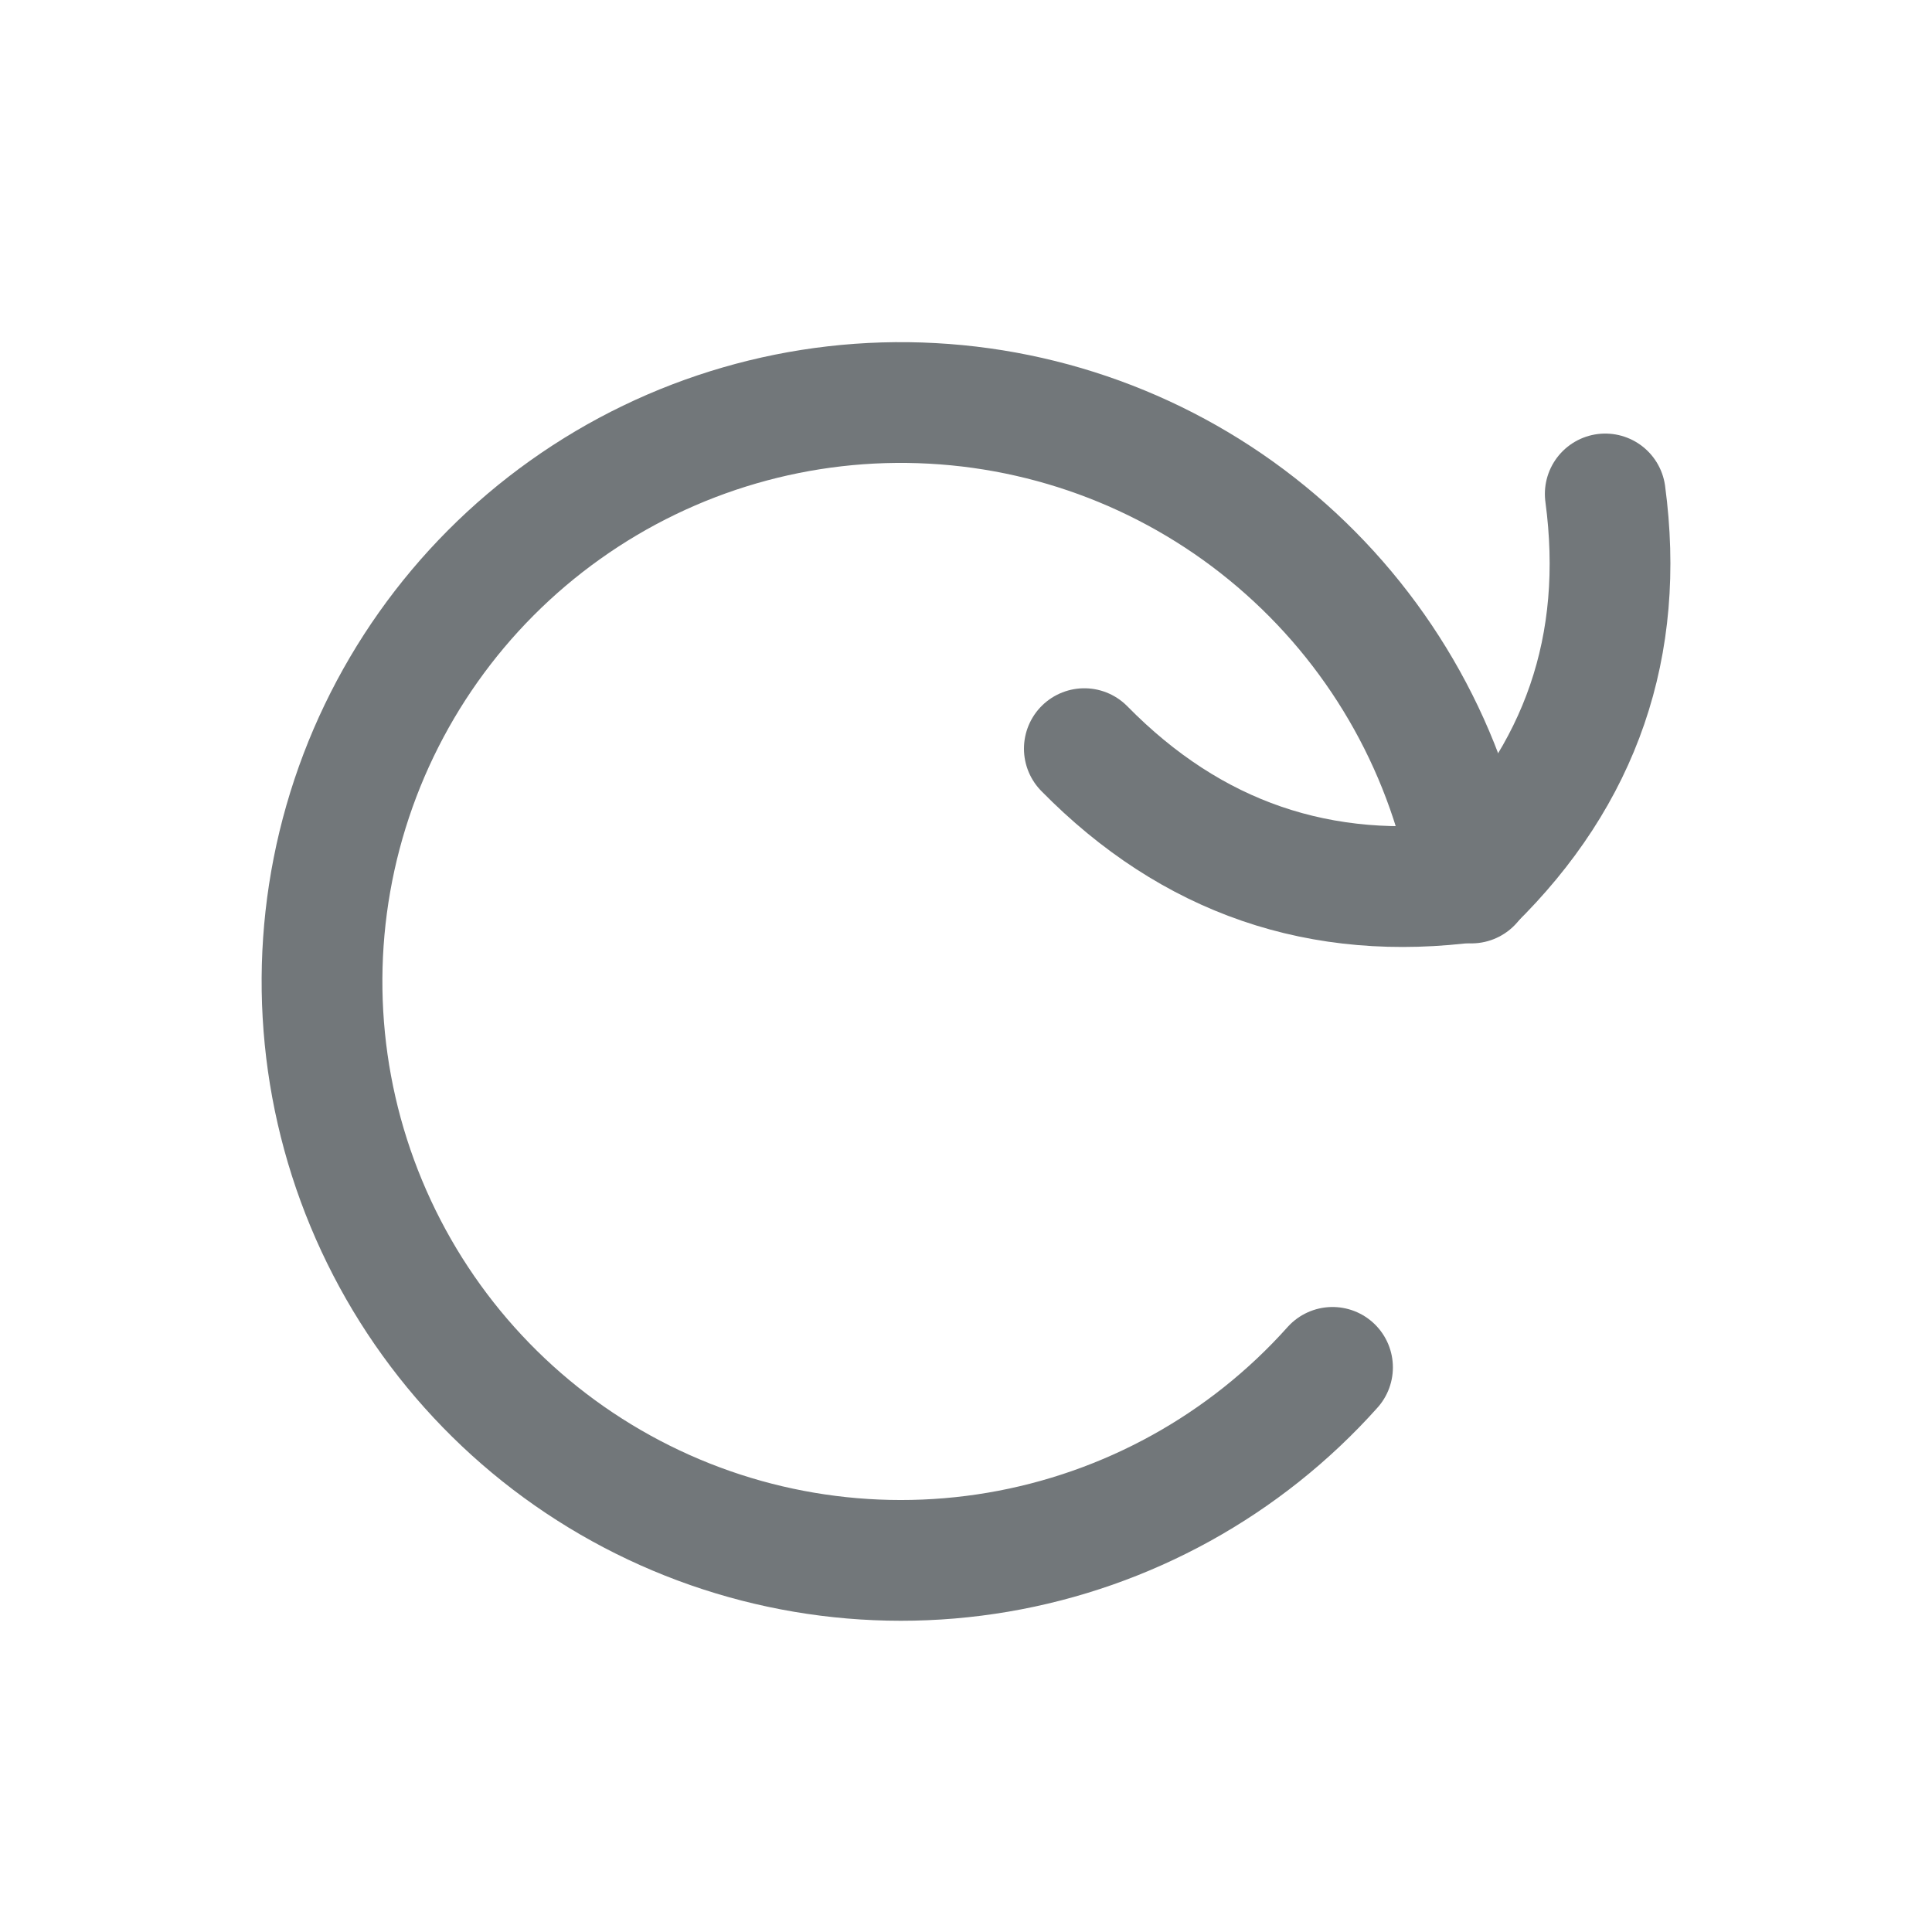
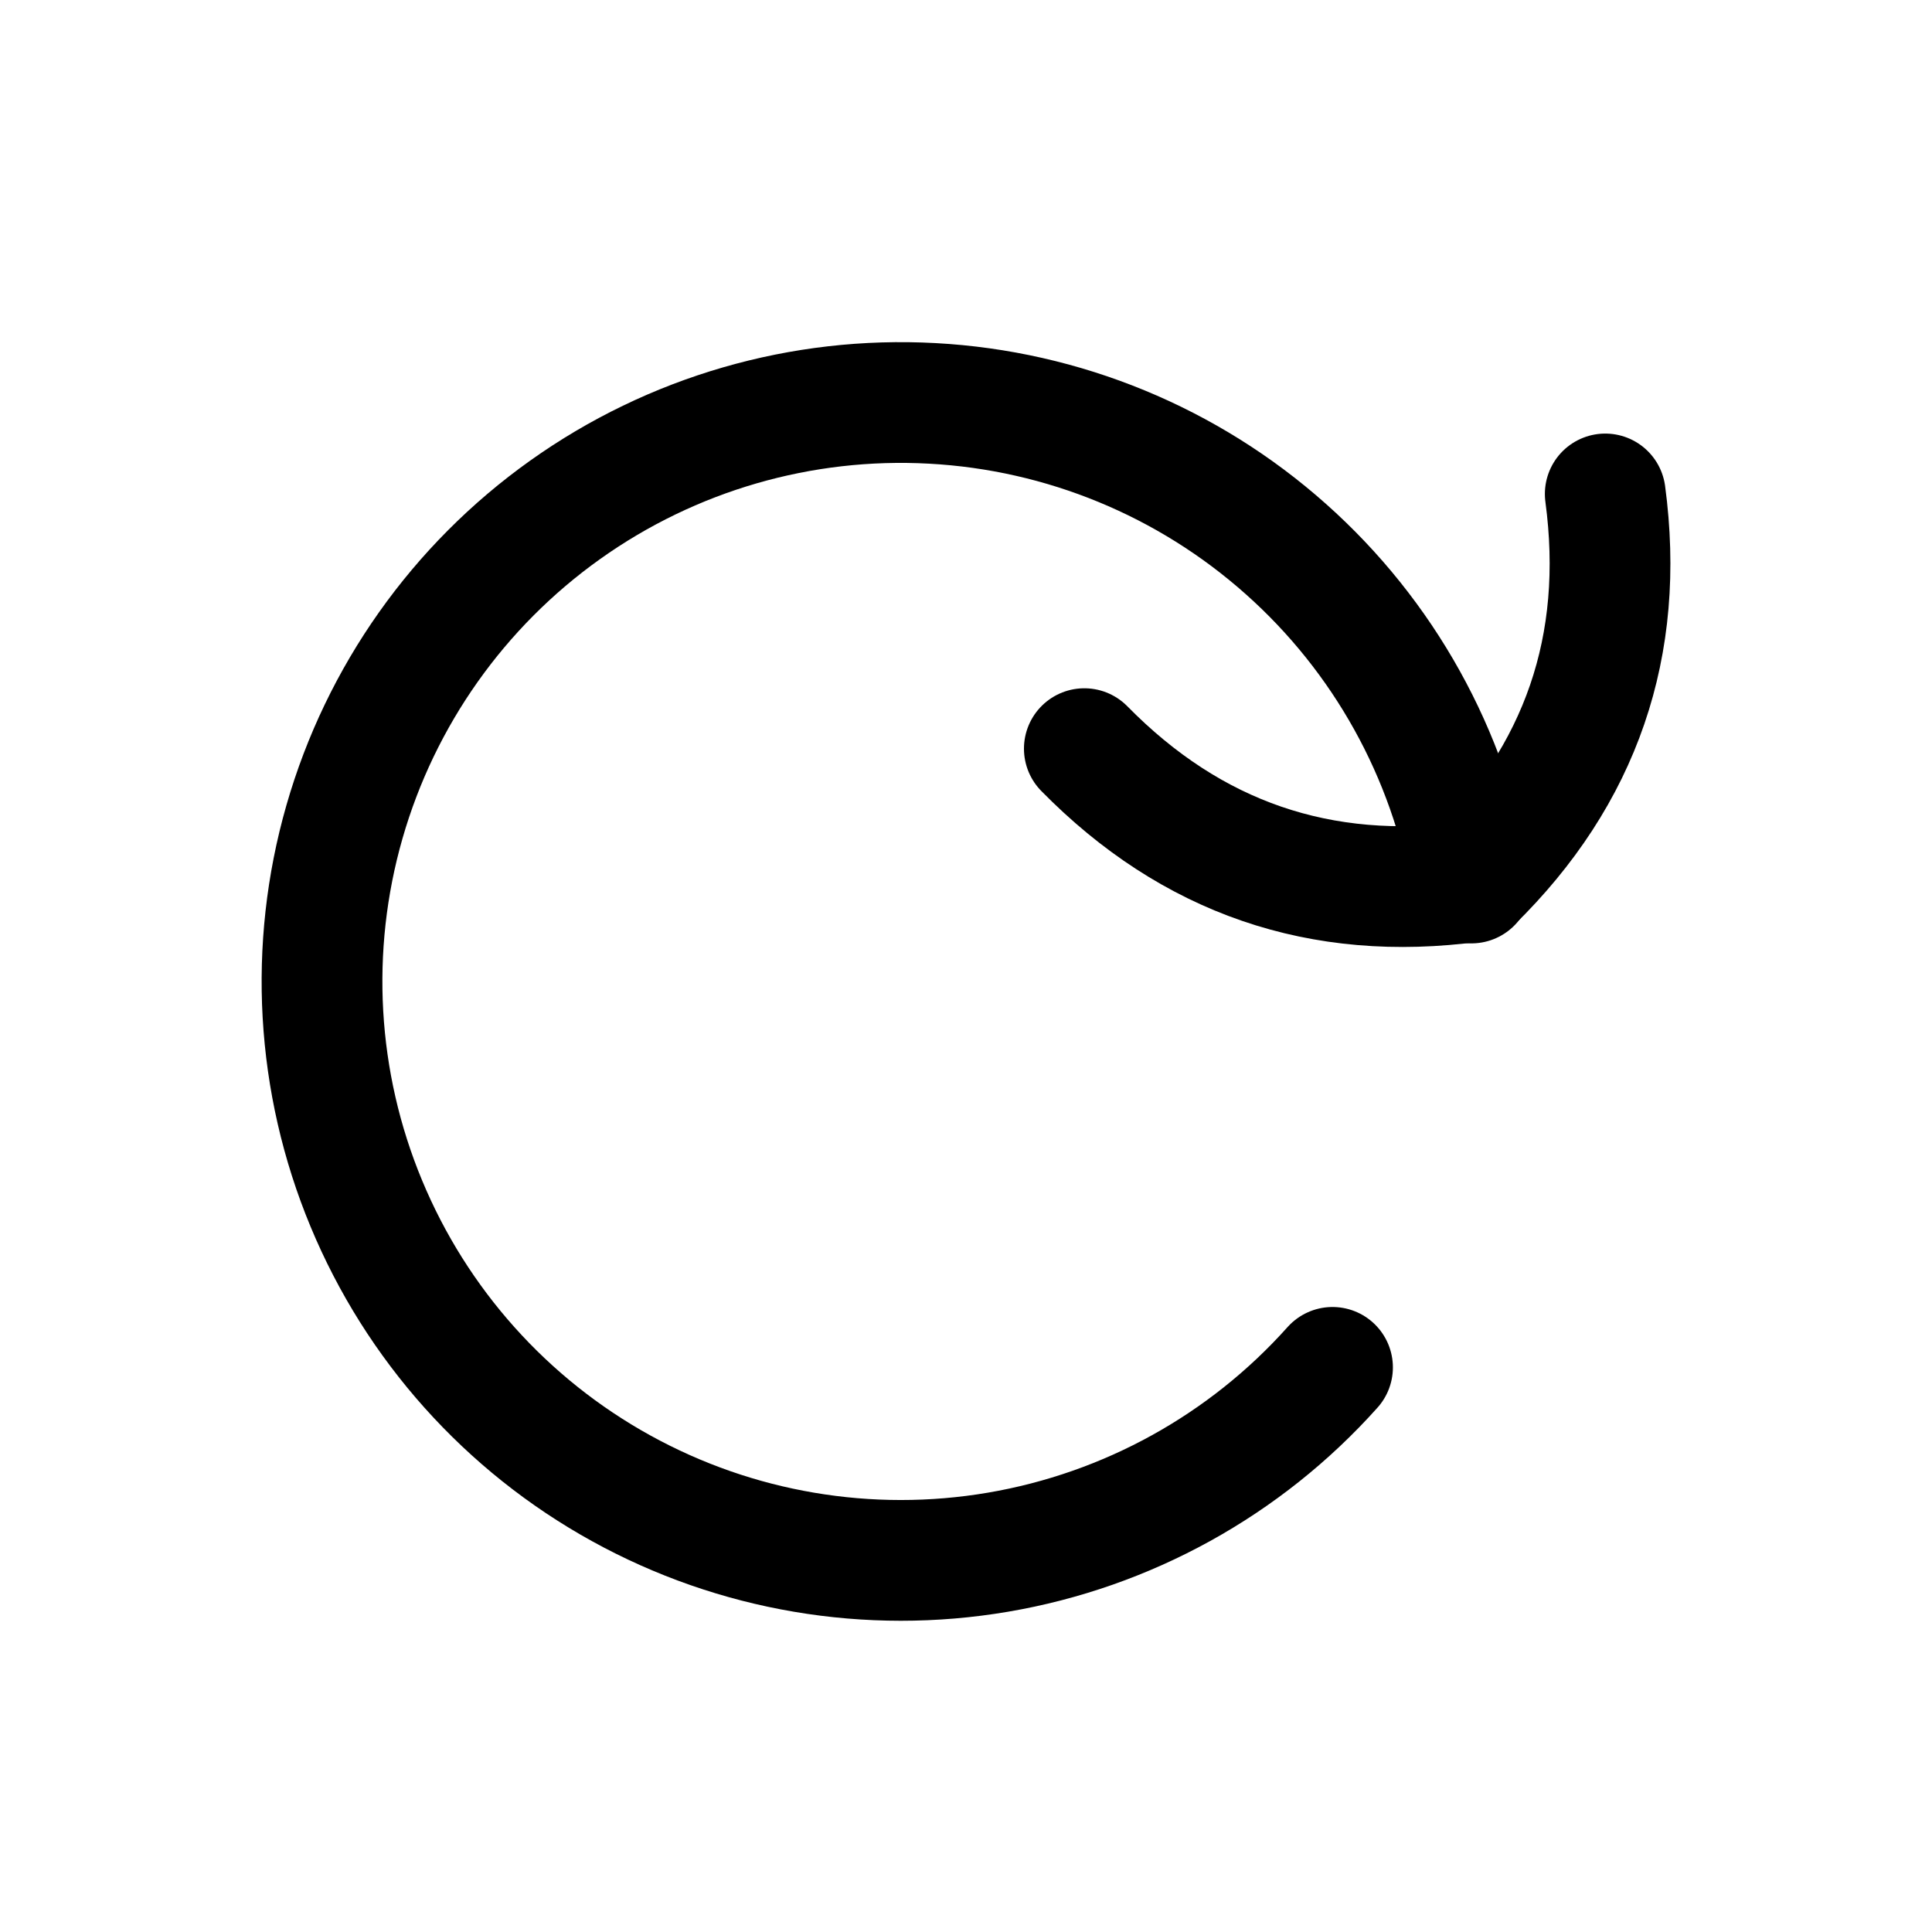
<svg xmlns="http://www.w3.org/2000/svg" width="24" height="24" viewBox="0 0 24 24" fill="none">
-   <path d="M18.279 10.969C18.002 9.364 17.189 7.901 15.972 6.819C14.756 5.736 13.208 5.099 11.582 5.011C9.956 4.922 8.348 5.388 7.021 6.333C5.695 7.277 4.728 8.644 4.279 10.209C3.83 11.774 3.925 13.445 4.55 14.949C5.174 16.453 6.29 17.701 7.716 18.488C9.141 19.275 10.792 19.555 12.397 19.282C14.002 19.009 15.468 18.2 16.553 16.986" stroke="#72777A" stroke-width="1.5" stroke-linecap="round" stroke-linejoin="round" />
-   <path d="M19.941 6.136C20.193 8.018 19.642 9.625 18.286 10.954C16.407 11.207 14.802 10.655 13.47 9.3" stroke="#72777A" stroke-width="1.5" stroke-linecap="round" stroke-linejoin="round" />
+   <path d="M18.279 10.969C18.002 9.364 17.189 7.901 15.972 6.819C14.756 5.736 13.208 5.099 11.582 5.011C9.956 4.922 8.348 5.388 7.021 6.333C5.695 7.277 4.728 8.644 4.279 10.209C3.83 11.774 3.925 13.445 4.55 14.949C5.174 16.453 6.29 17.701 7.716 18.488C9.141 19.275 10.792 19.555 12.397 19.282C14.002 19.009 15.468 18.2 16.553 16.986" stroke="currentColor" stroke-width="1.5" stroke-linecap="round" stroke-linejoin="round" />
+   <path d="M19.941 6.136C20.193 8.018 19.642 9.625 18.286 10.954C16.407 11.207 14.802 10.655 13.47 9.3" stroke="currentColor" stroke-width="1.5" stroke-linecap="round" stroke-linejoin="round" />
</svg>
